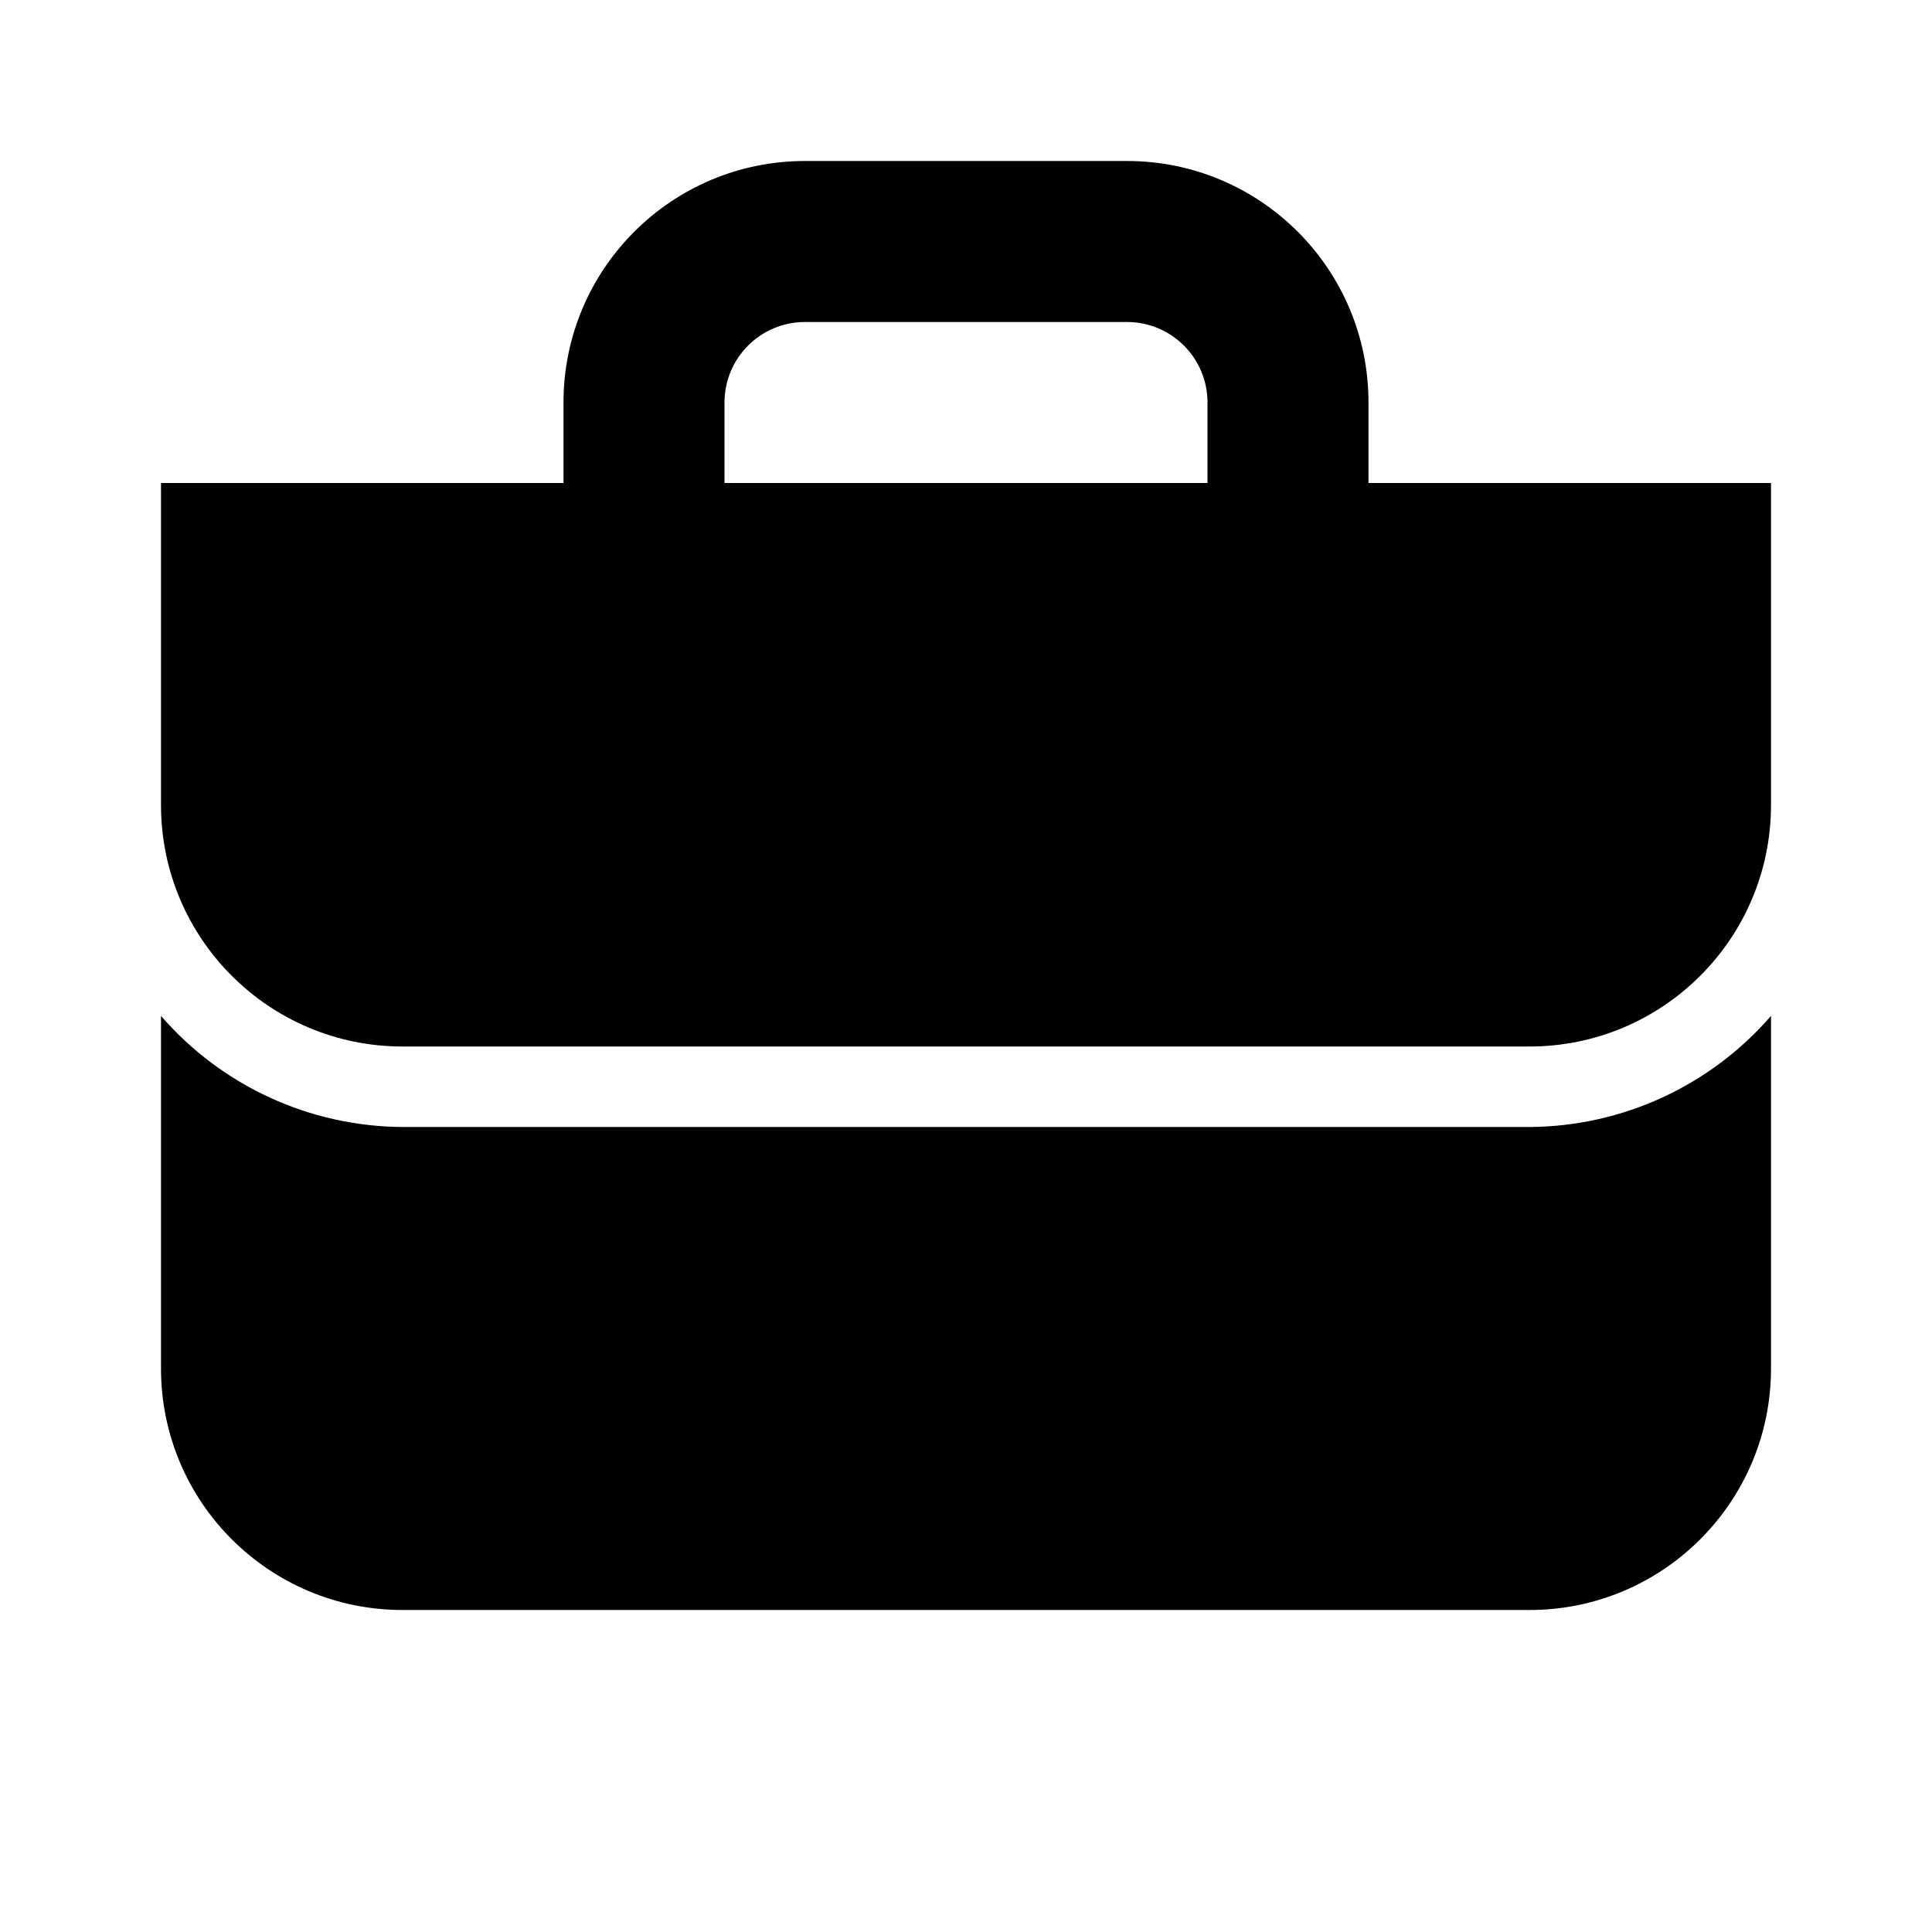
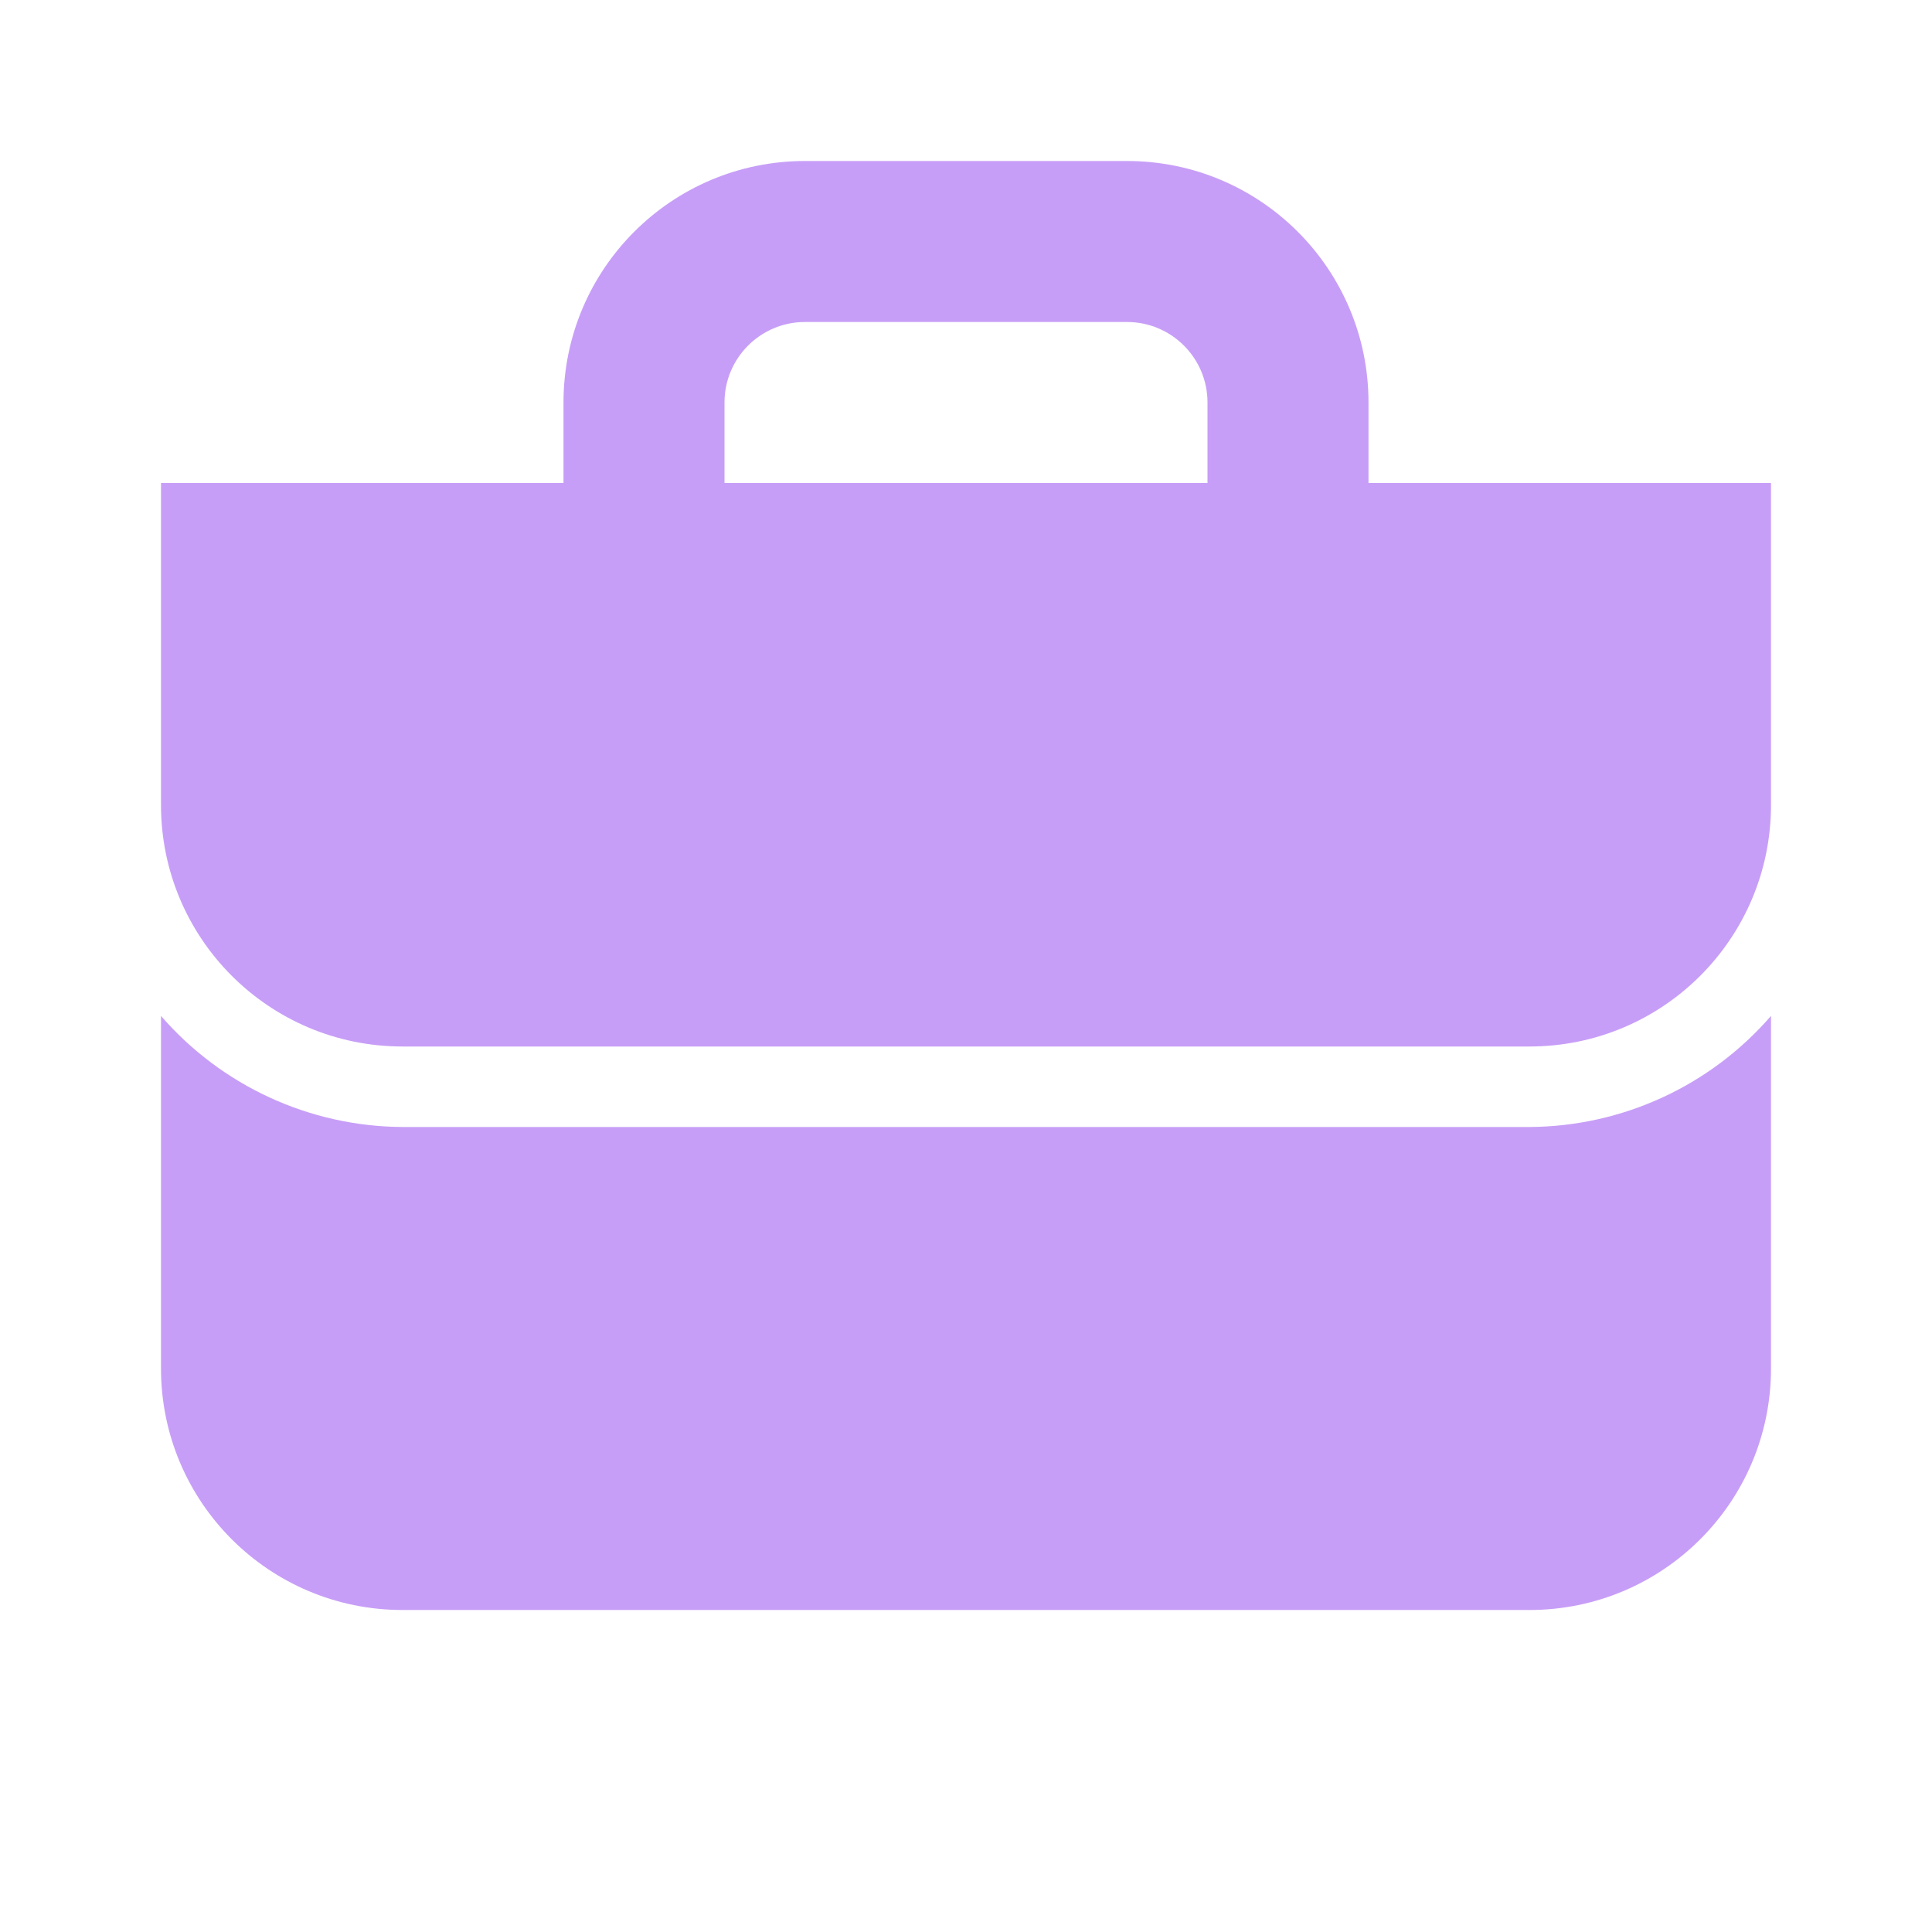
- <svg xmlns="http://www.w3.org/2000/svg" viewBox="0 0 24 24" data-supported-dps="24x24" fill="currentColor" class="mercado-match" width="24" height="24" focusable="false">
+ <svg xmlns="http://www.w3.org/2000/svg" viewBox="0 0 24 24" data-supported-dps="24x24" fill="#c79ef7" class="mercado-match" width="24" height="24" focusable="false">
  <path d="M17 6V5a3 3 0 00-3-3h-4a3 3 0 00-3 3v1H2v4a3 3 0 003 3h14a3 3 0 003-3V6zM9 5a1 1 0 011-1h4a1 1 0 011 1v1H9zm10 9a4 4 0 003-1.38V17a3 3 0 01-3 3H5a3 3 0 01-3-3v-4.38A4 4 0 005 14z" />
</svg>
